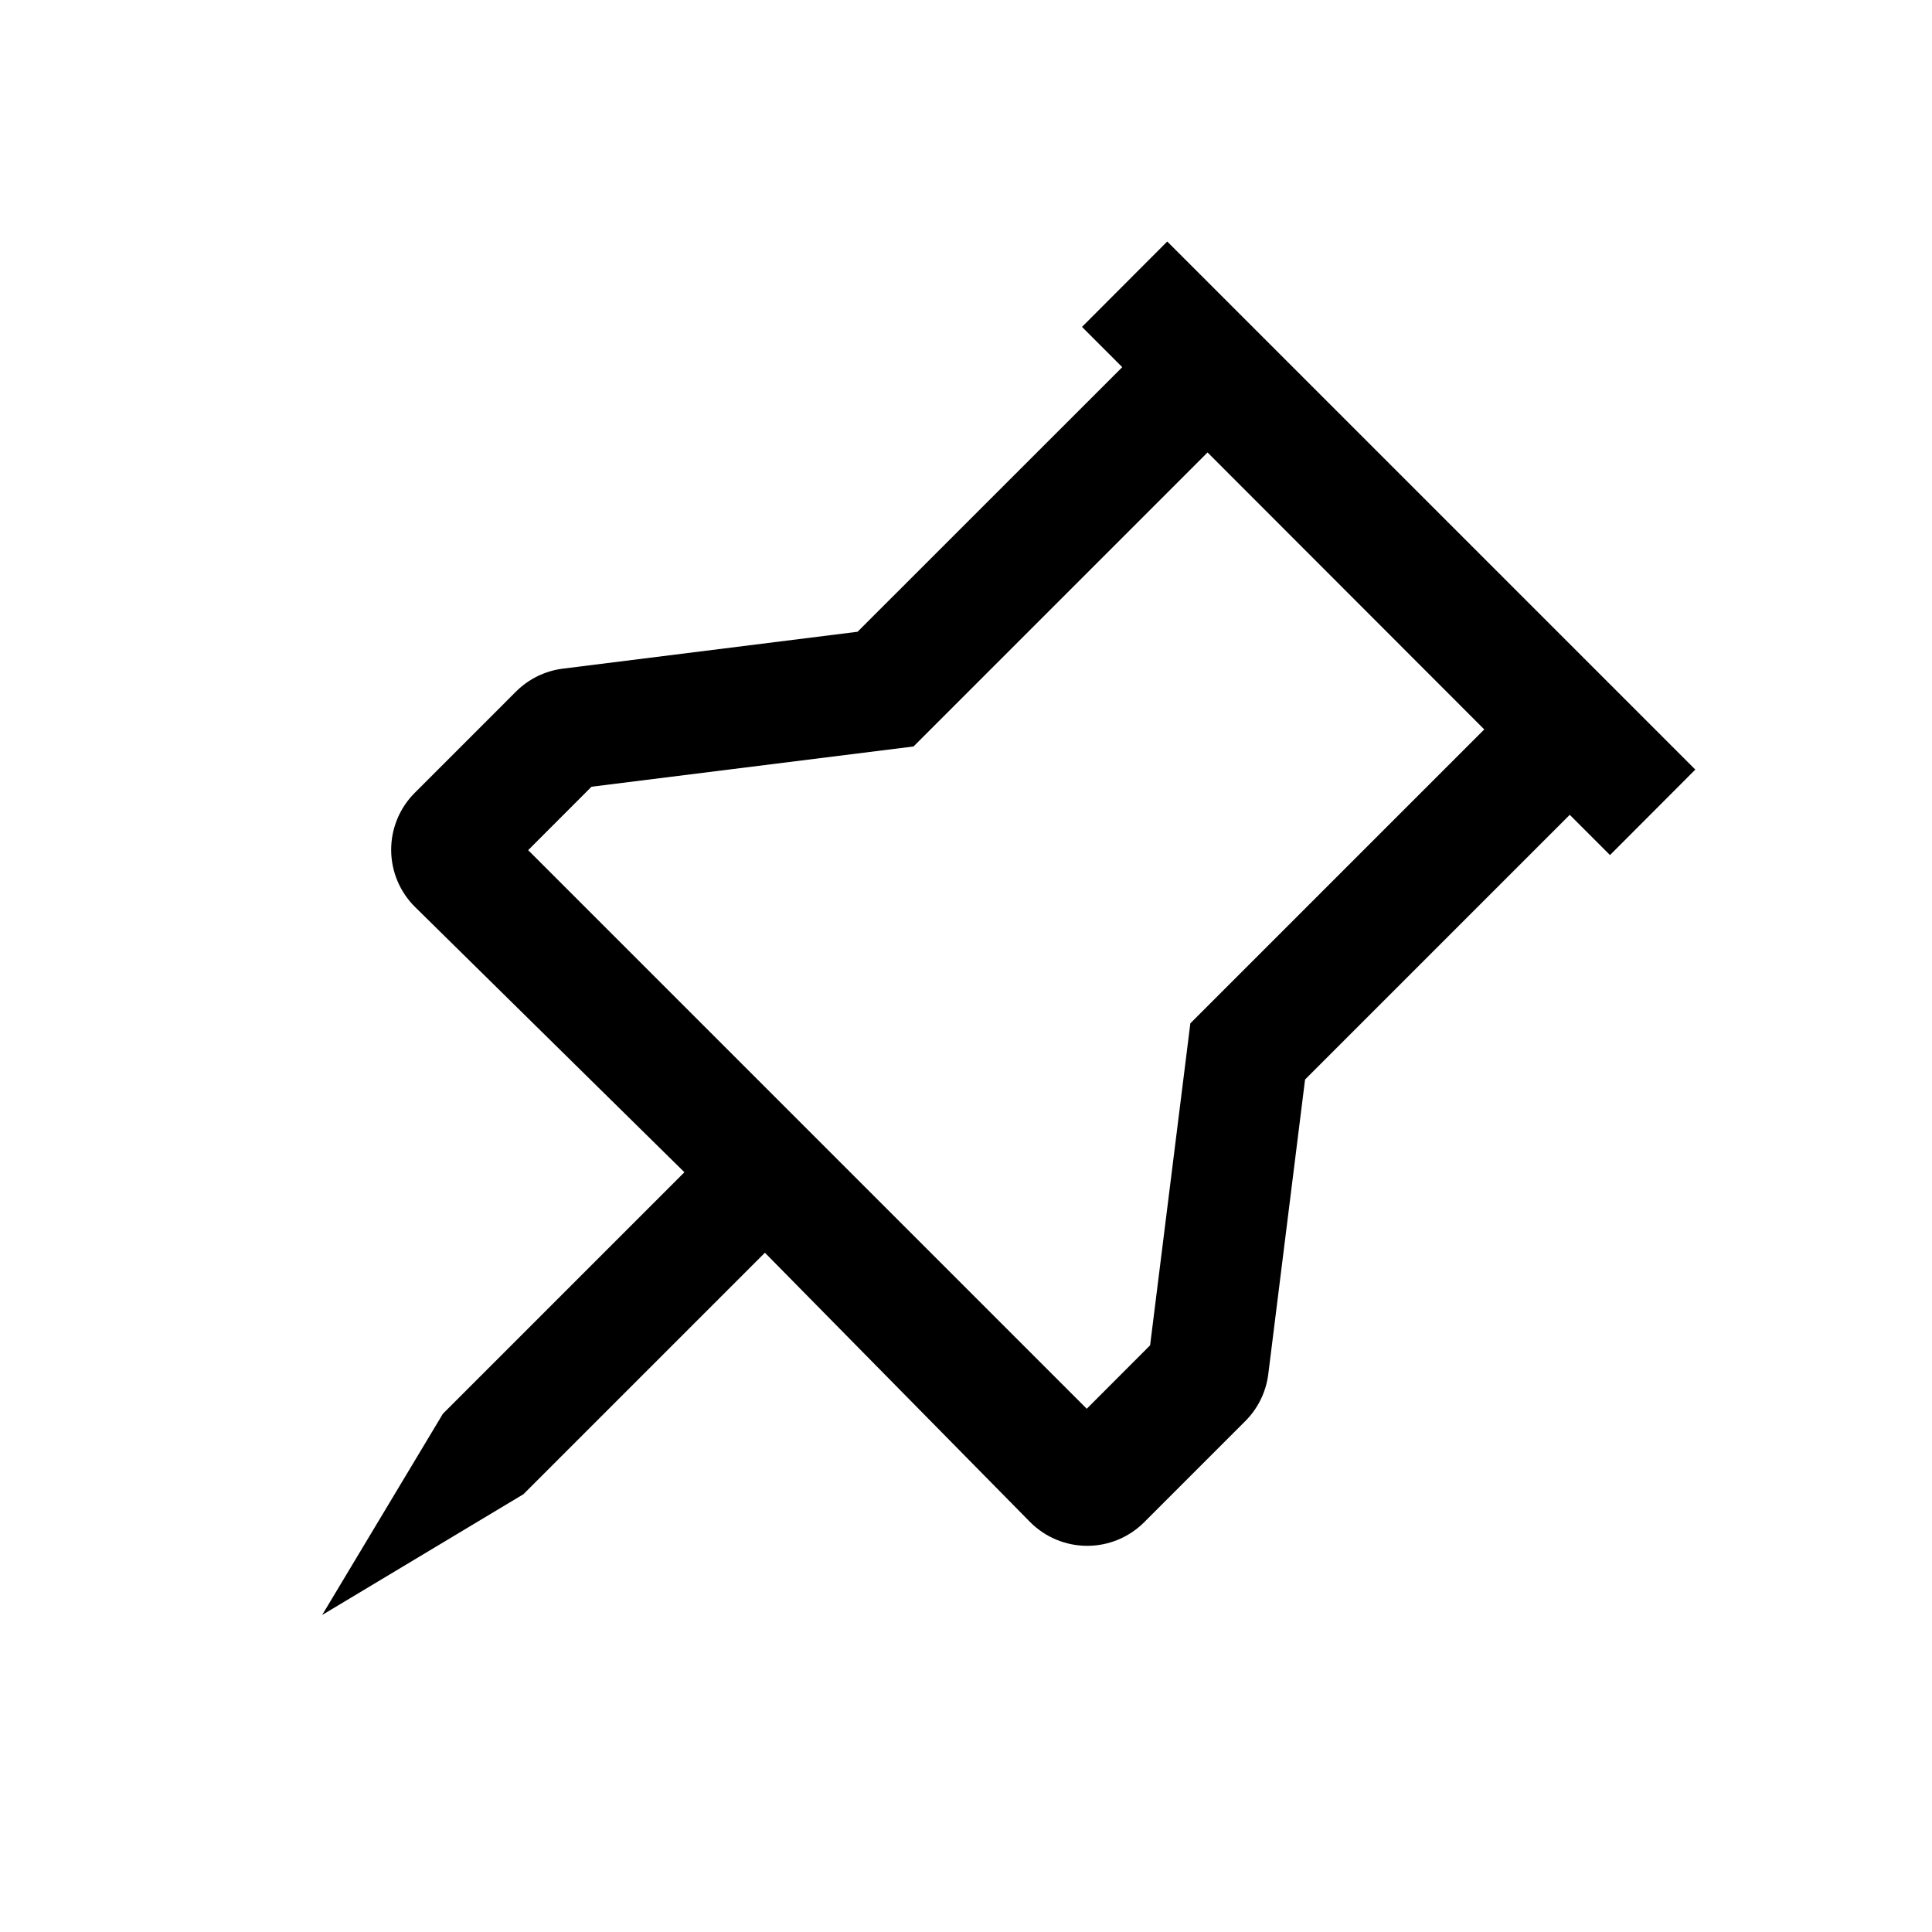
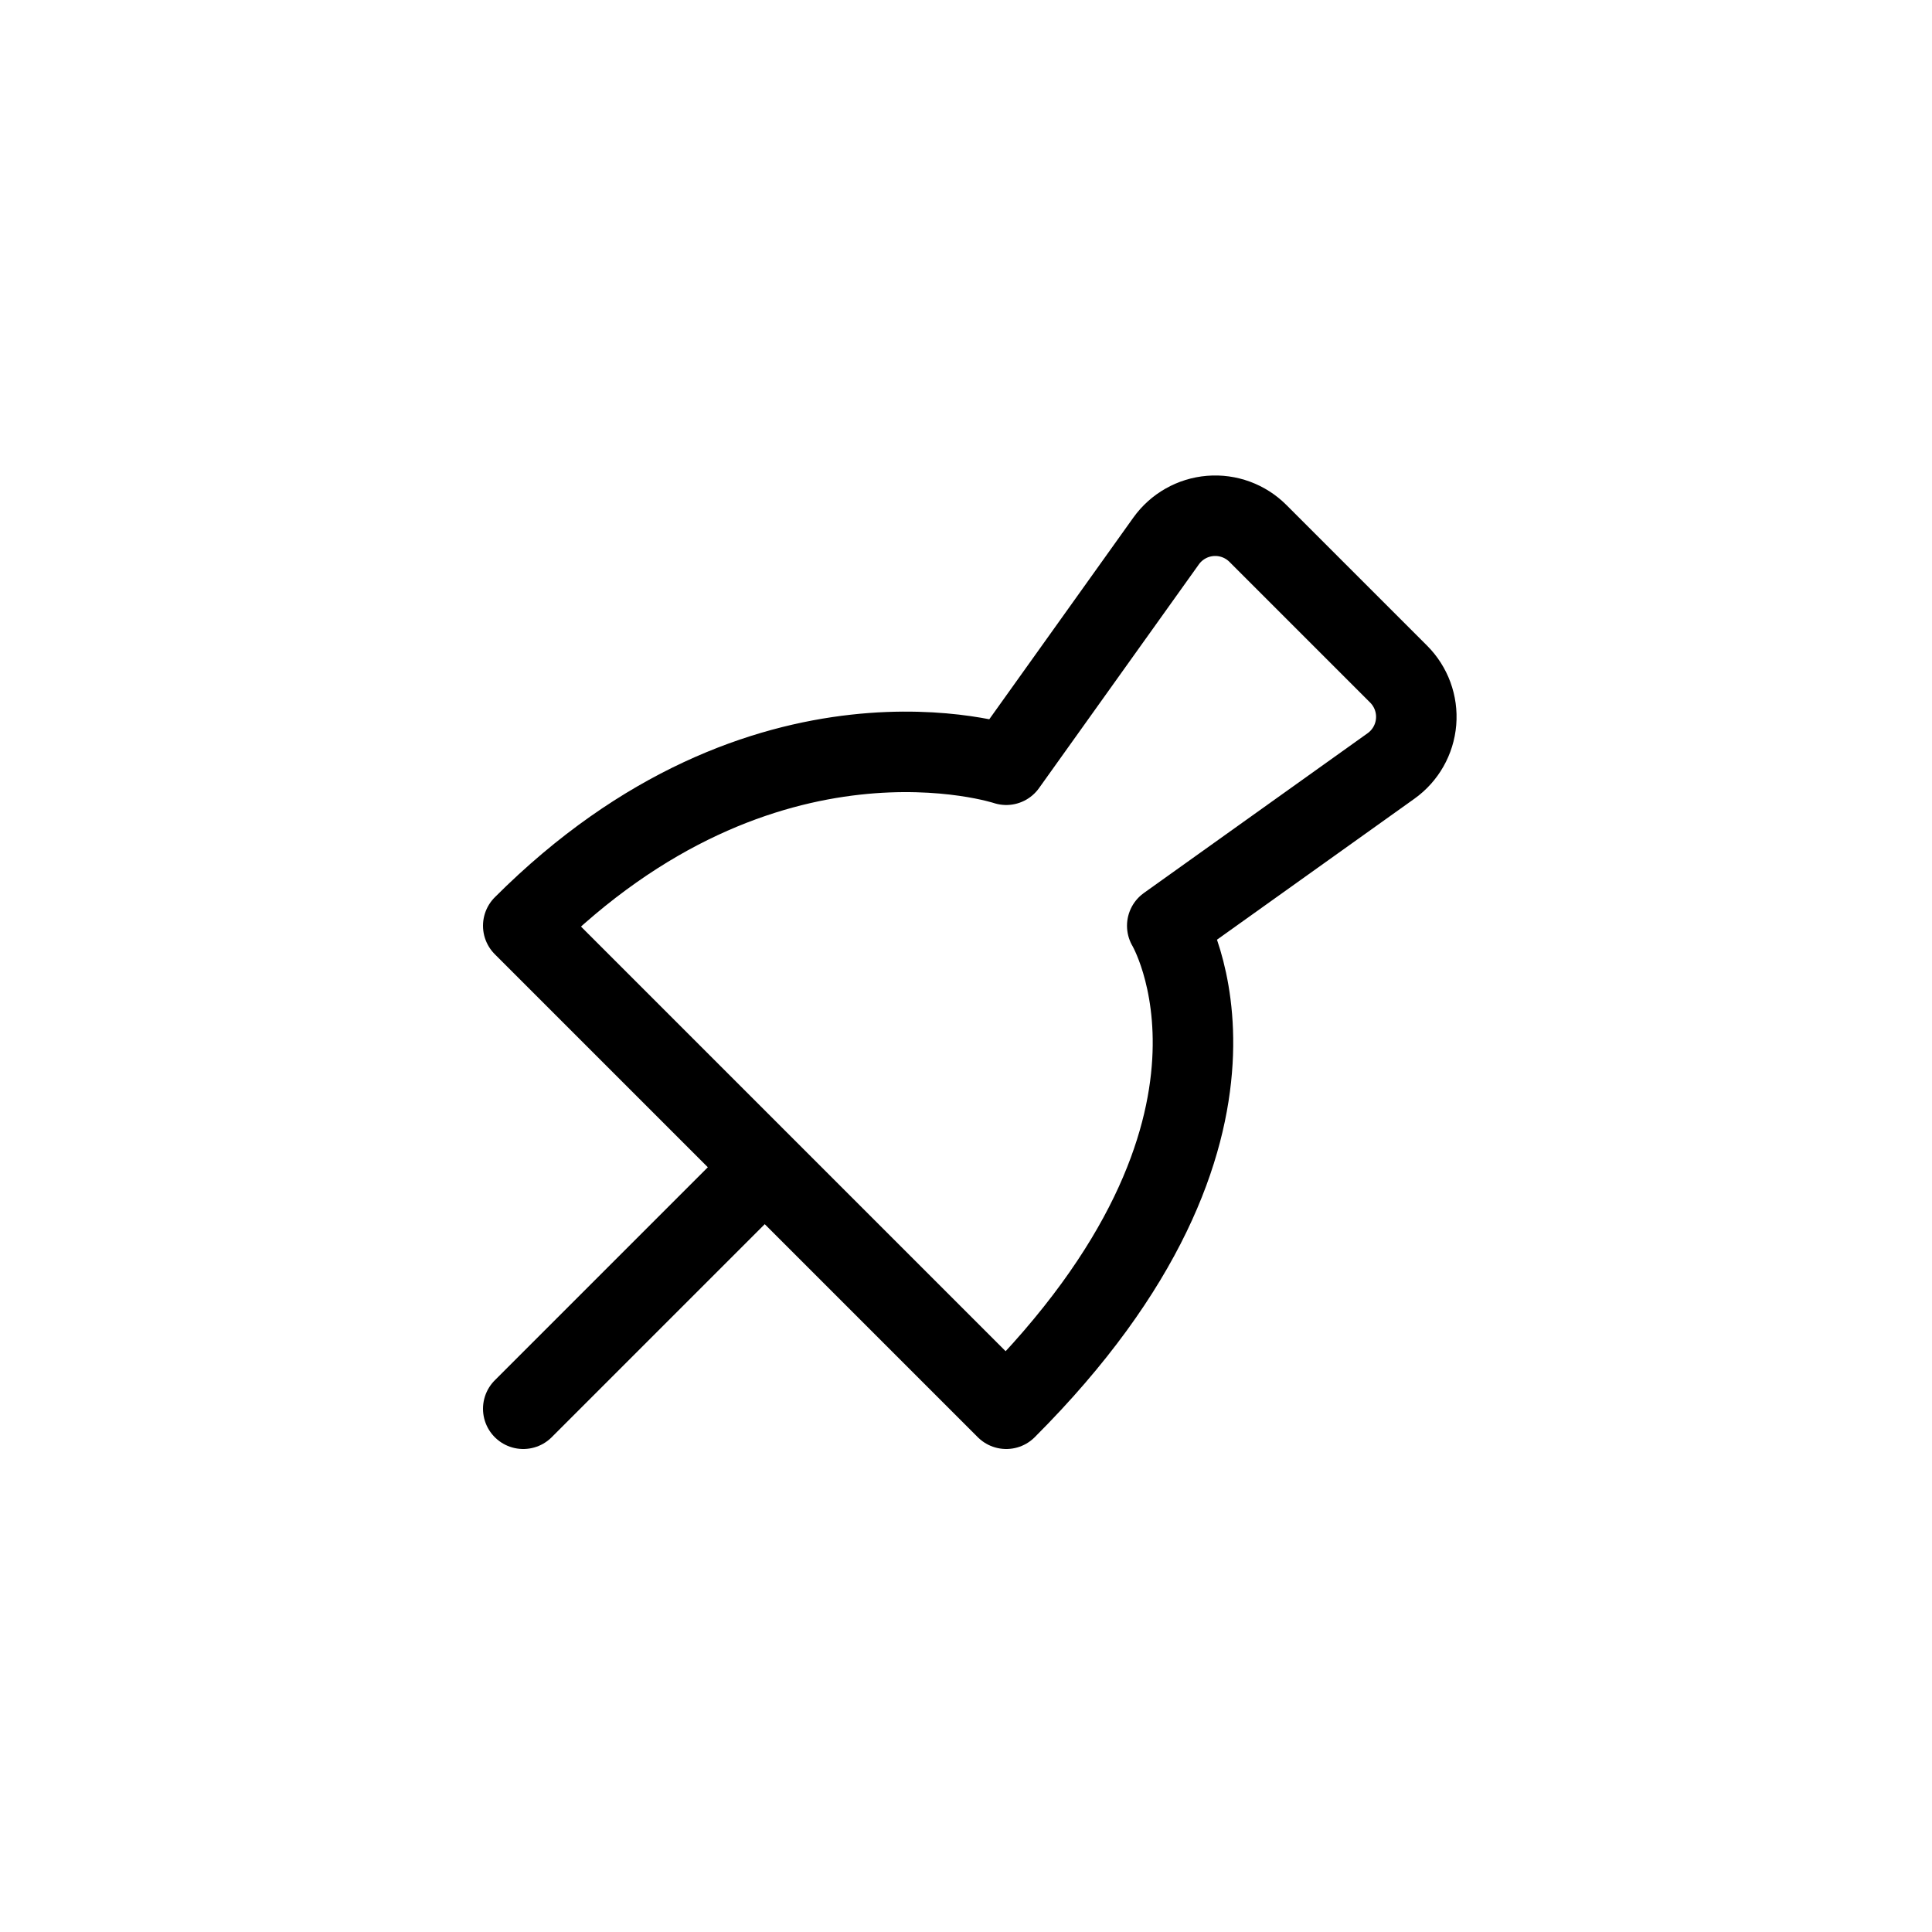
- <svg xmlns="http://www.w3.org/2000/svg" width="24" height="24">
-   <path fill-rule="evenodd" clip-rule="evenodd" d="m14.5 3 6.56 6.56L20 10.622l-.5-.5-3.288 3.288-.457 3.66a1 1 0 0 1-.285.583l-1.257 1.257a1 1 0 0 1-1.42-.006l-3.291-3.342-3 3-2.5 1.5 1.5-2.5 3-3-3.344-3.293a1 1 0 0 1-.006-1.42L6.41 8.591a1 1 0 0 1 .583-.285l3.66-.458 3.288-3.287-.5-.5L14.5 3Zm.5 2.621-3.652 3.652-4 .5-.787.788L13.5 17.5l.787-.788.5-4 3.651-3.651L15 5.62Z" />
+ <svg xmlns="http://www.w3.org/2000/svg" width="24" height="24" viewBox="0 0 24 24" stroke="currentColor" stroke-linecap="round" stroke-linejoin="round" fill="none">
+   <path d="m6.5 17.5 3-3m0 0 3 3c3.5-3.5 2-6 2-6l2.78-1.985a.75.75 0 0 0 .094-1.141l-1.748-1.748a.75.75 0 0 0-1.14.094L12.5 9.5s-3-1-6 2l3 3Z" class="icon-gray-primary" />
</svg>
